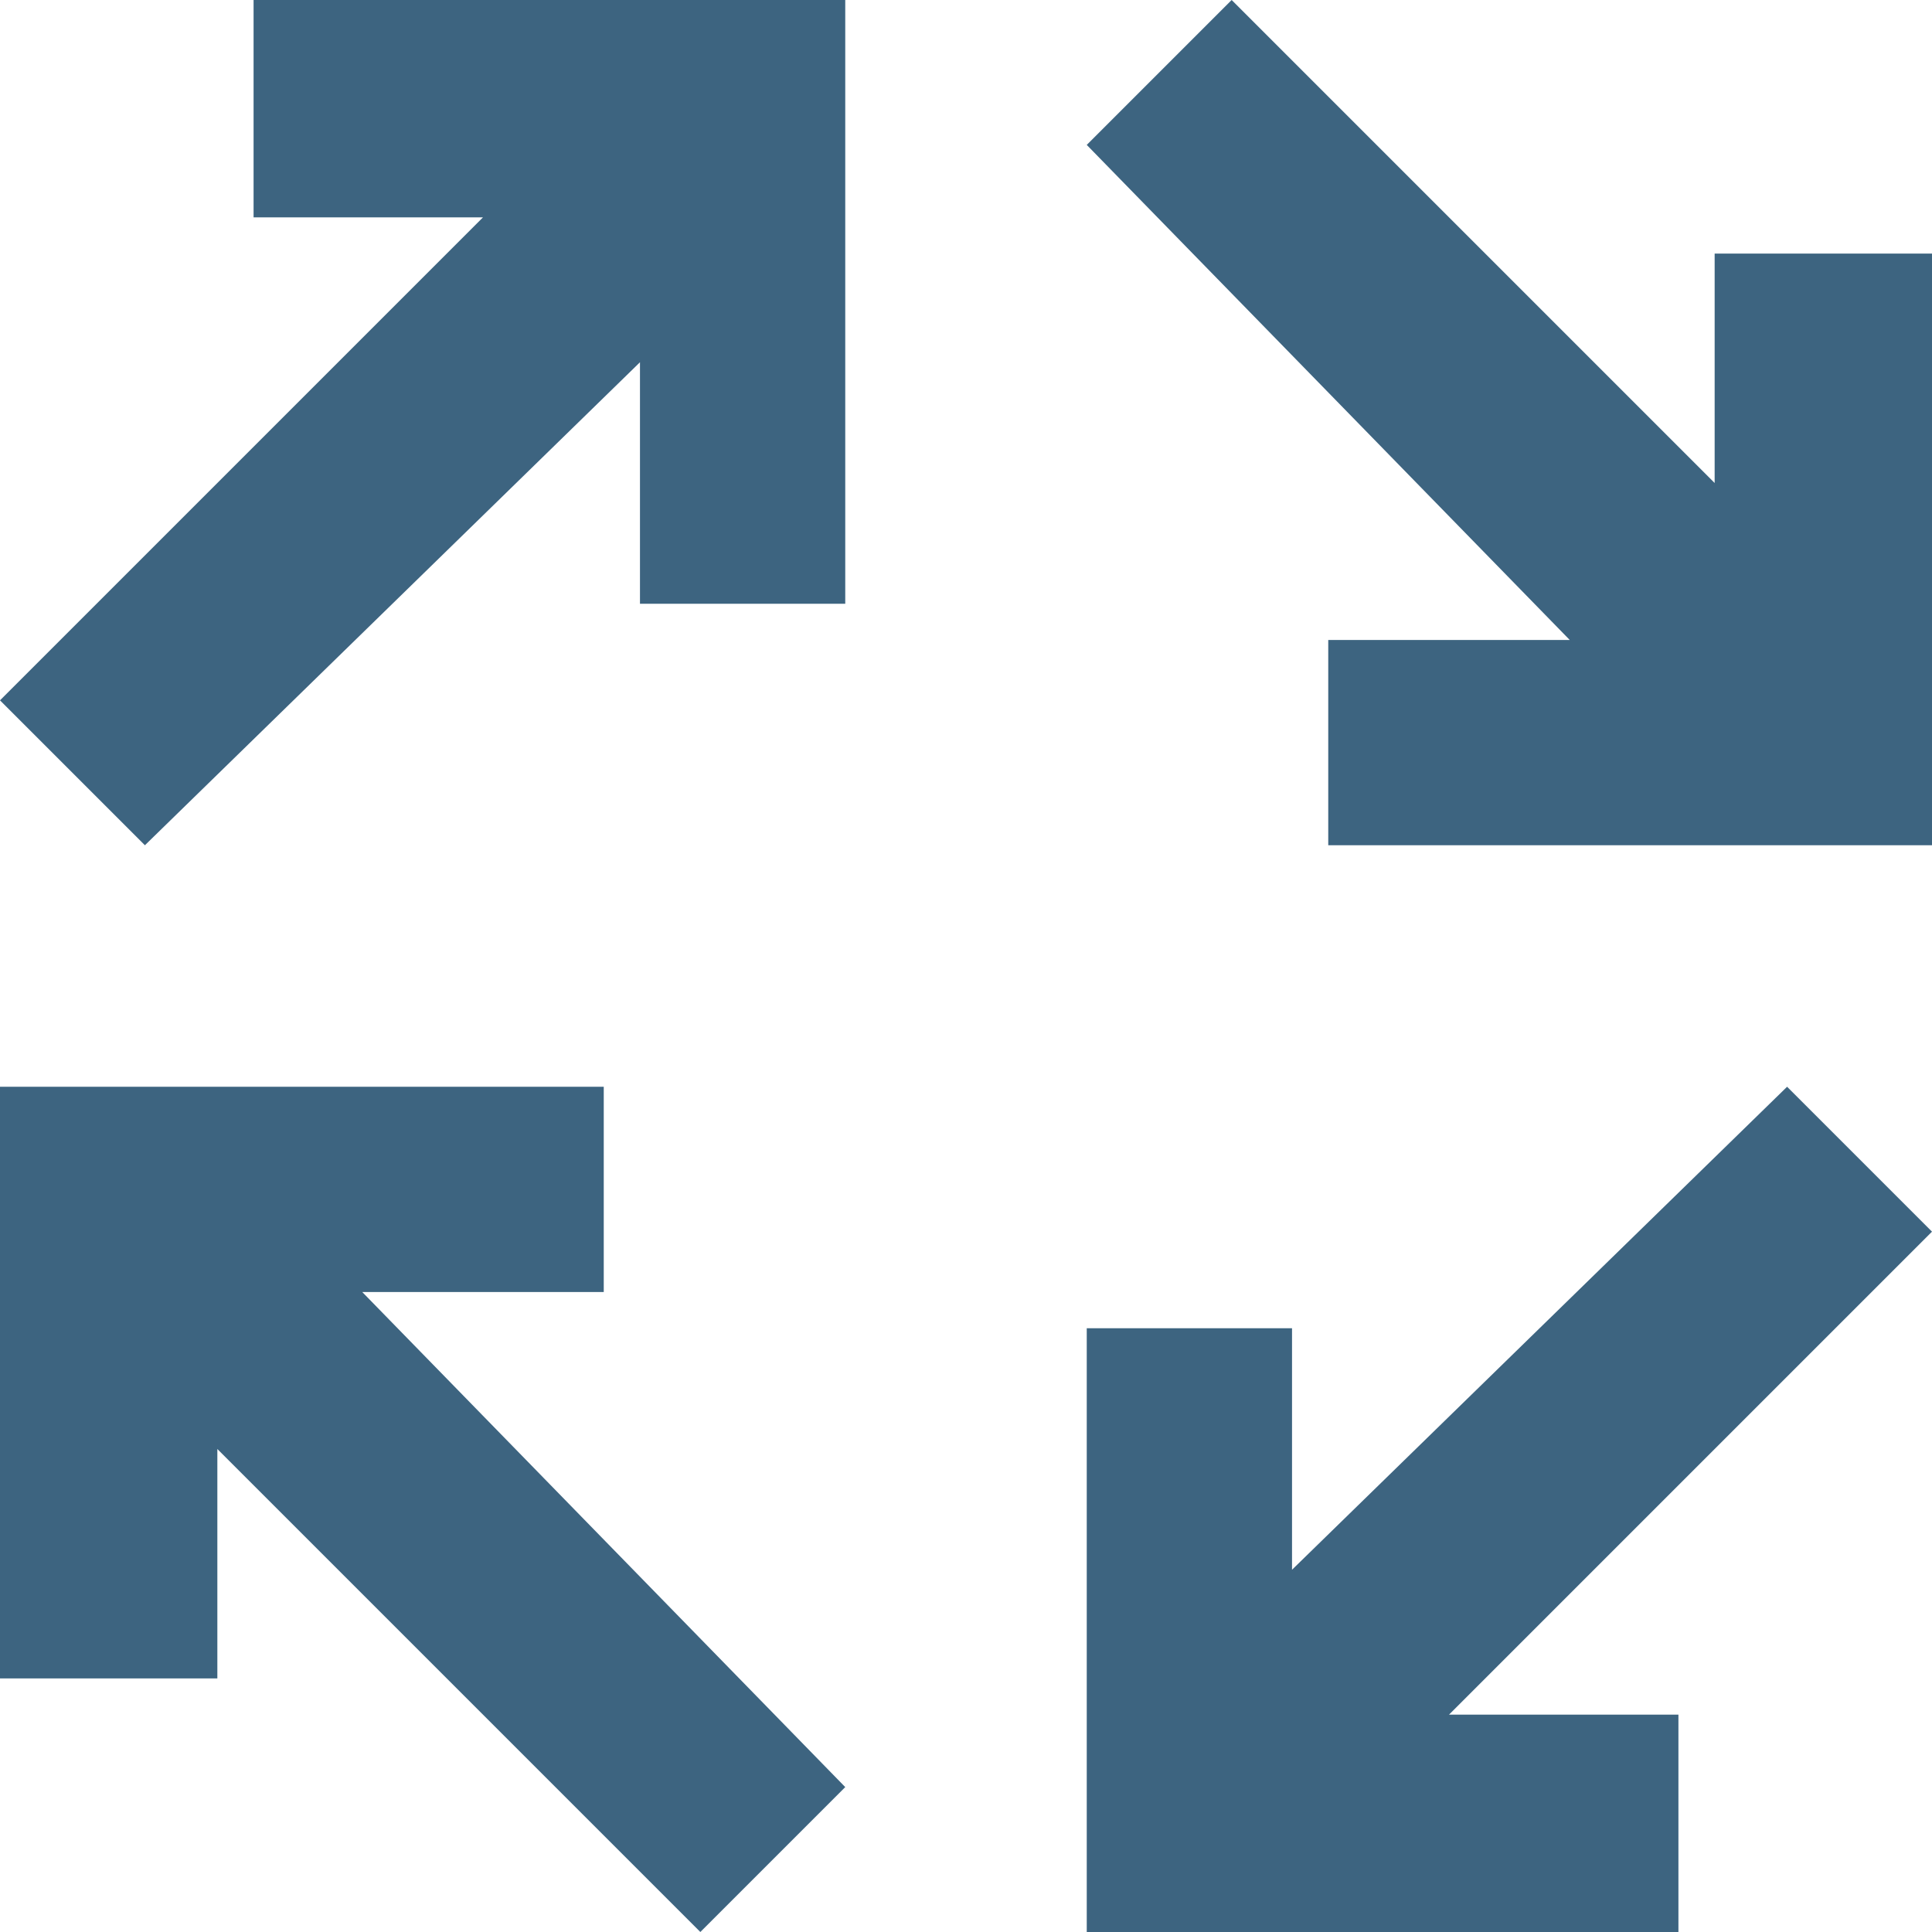
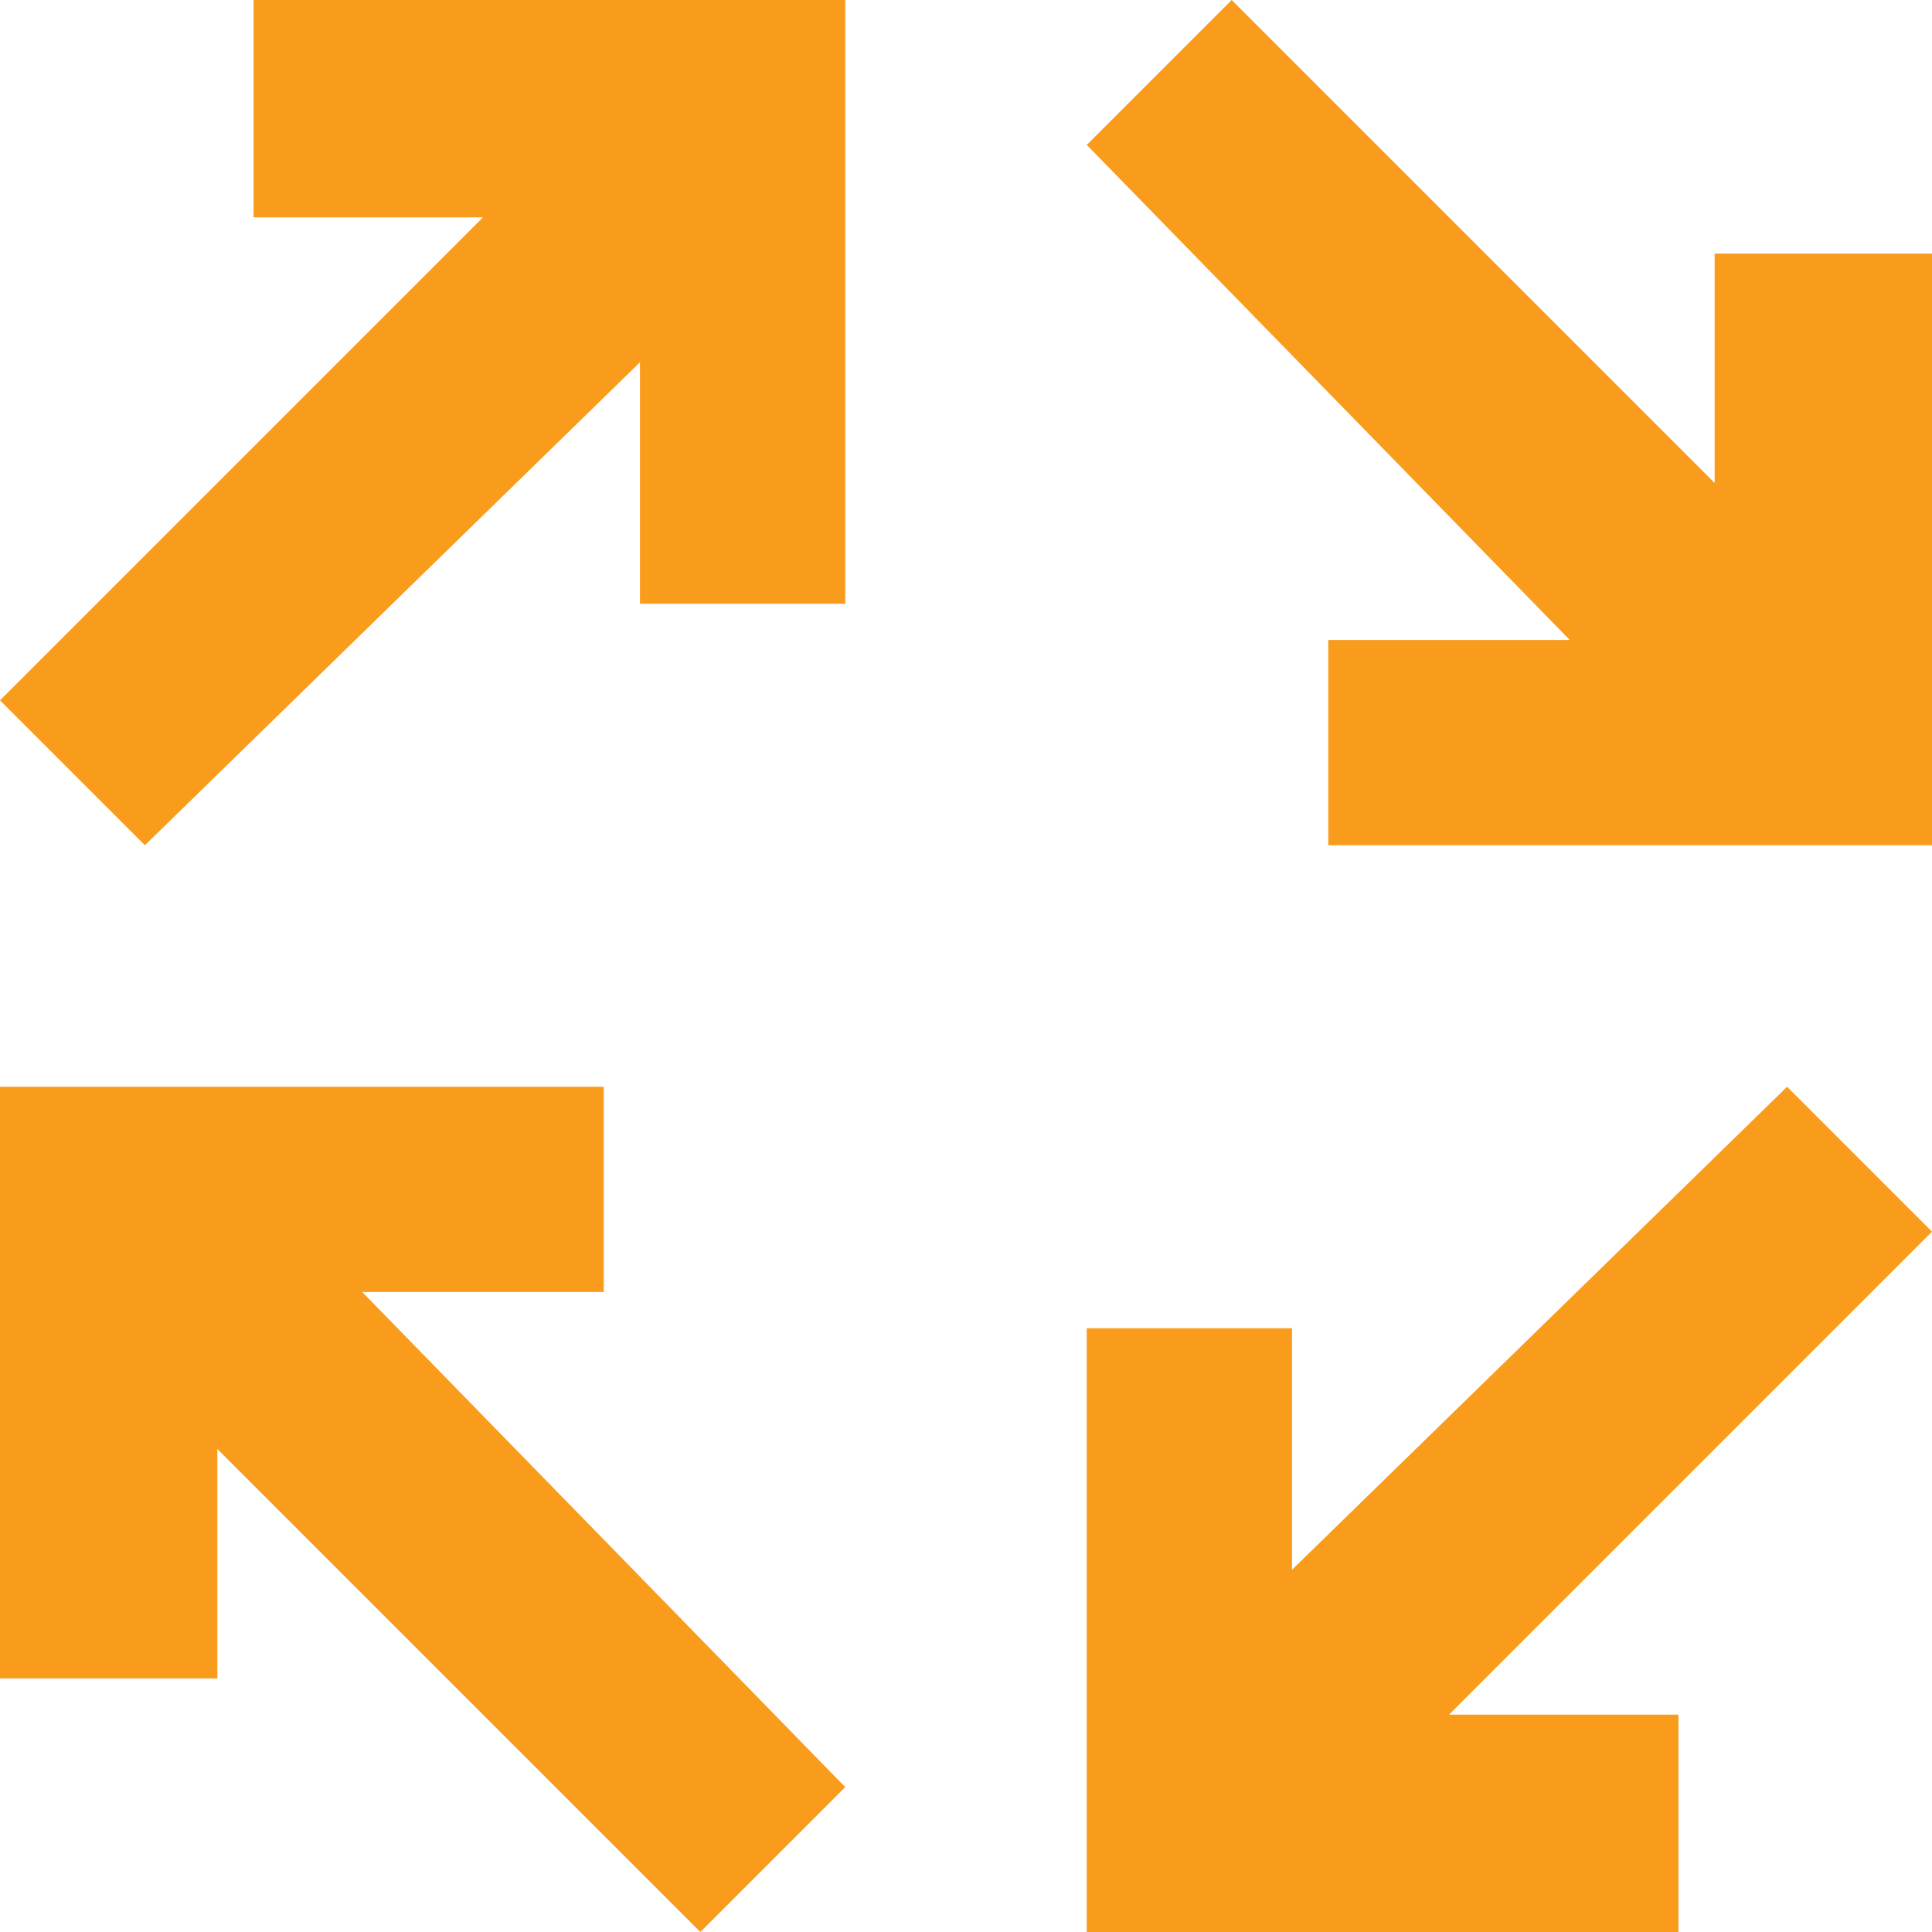
- <svg xmlns="http://www.w3.org/2000/svg" version="1.1" x="0px" y="0px" viewBox="0 0 16 16" enable-background="new 0 0 16 16" xml:space="preserve">
+ <svg xmlns="http://www.w3.org/2000/svg" version="1.1" id="Layer_1" x="0px" y="0px" viewBox="-297 389 16 16" style="enable-background:new -297 389 16 16;" xml:space="preserve">
+   <style type="text/css">
+ 	.st0{fill:none;}
+ 	.st1{fill:#F99C1C;}
+ </style>
  <g id="Layer_2">
    <g id="Layer_2_1_">
-       <rect fill="none" width="16" height="16" />
+       <rect x="-297" y="389" class="st0" width="16" height="16" />
    </g>
  </g>
  <g id="art">
    <g>
-       <polygon fill="#3D6480" points="11,7 11,5.3 13,5.3 9,1.2 10.2,0 14.2,4 14.2,2.1 16,2.1 16,7   " />
-       <polygon fill="#3D6480" points="9,11 10.7,11 10.7,13 14.8,9 16,10.2 12,14.2 13.9,14.2 13.9,16 9,16   " />
-       <polygon fill="#3D6480" points="5,9 5,10.7 3,10.7 7,14.8 5.8,16 1.8,12 1.8,13.9 0,13.9 0,9   " />
-       <polygon fill="#3D6480" points="7,5 5.3,5 5.3,3 1.2,7 0,5.8 4,1.8 2.1,1.8 2.1,0 7,0   " />
+       <polygon class="st1" points="-286,396 -286,394.3 -284,394.3 -288,390.2 -286.8,389 -282.8,393 -282.8,391.1 -281,391.1 -281,396       " />
+       <polygon class="st1" points="-288,400 -286.3,400 -286.3,402 -282.2,398 -281,399.2 -285,403.2 -283.1,403.2 -283.1,405 -288,405       " />
+       <polygon class="st1" points="-292,398 -292,399.7 -294,399.7 -290,403.8 -291.2,405 -295.2,401 -295.2,402.9 -297,402.9 -297,398       " />
+       <polygon class="st1" points="-290,394 -291.7,394 -291.7,392 -295.8,396 -297,394.8 -293,390.8 -294.9,390.8 -294.9,389 -290,389       " />
    </g>
  </g>
</svg>
